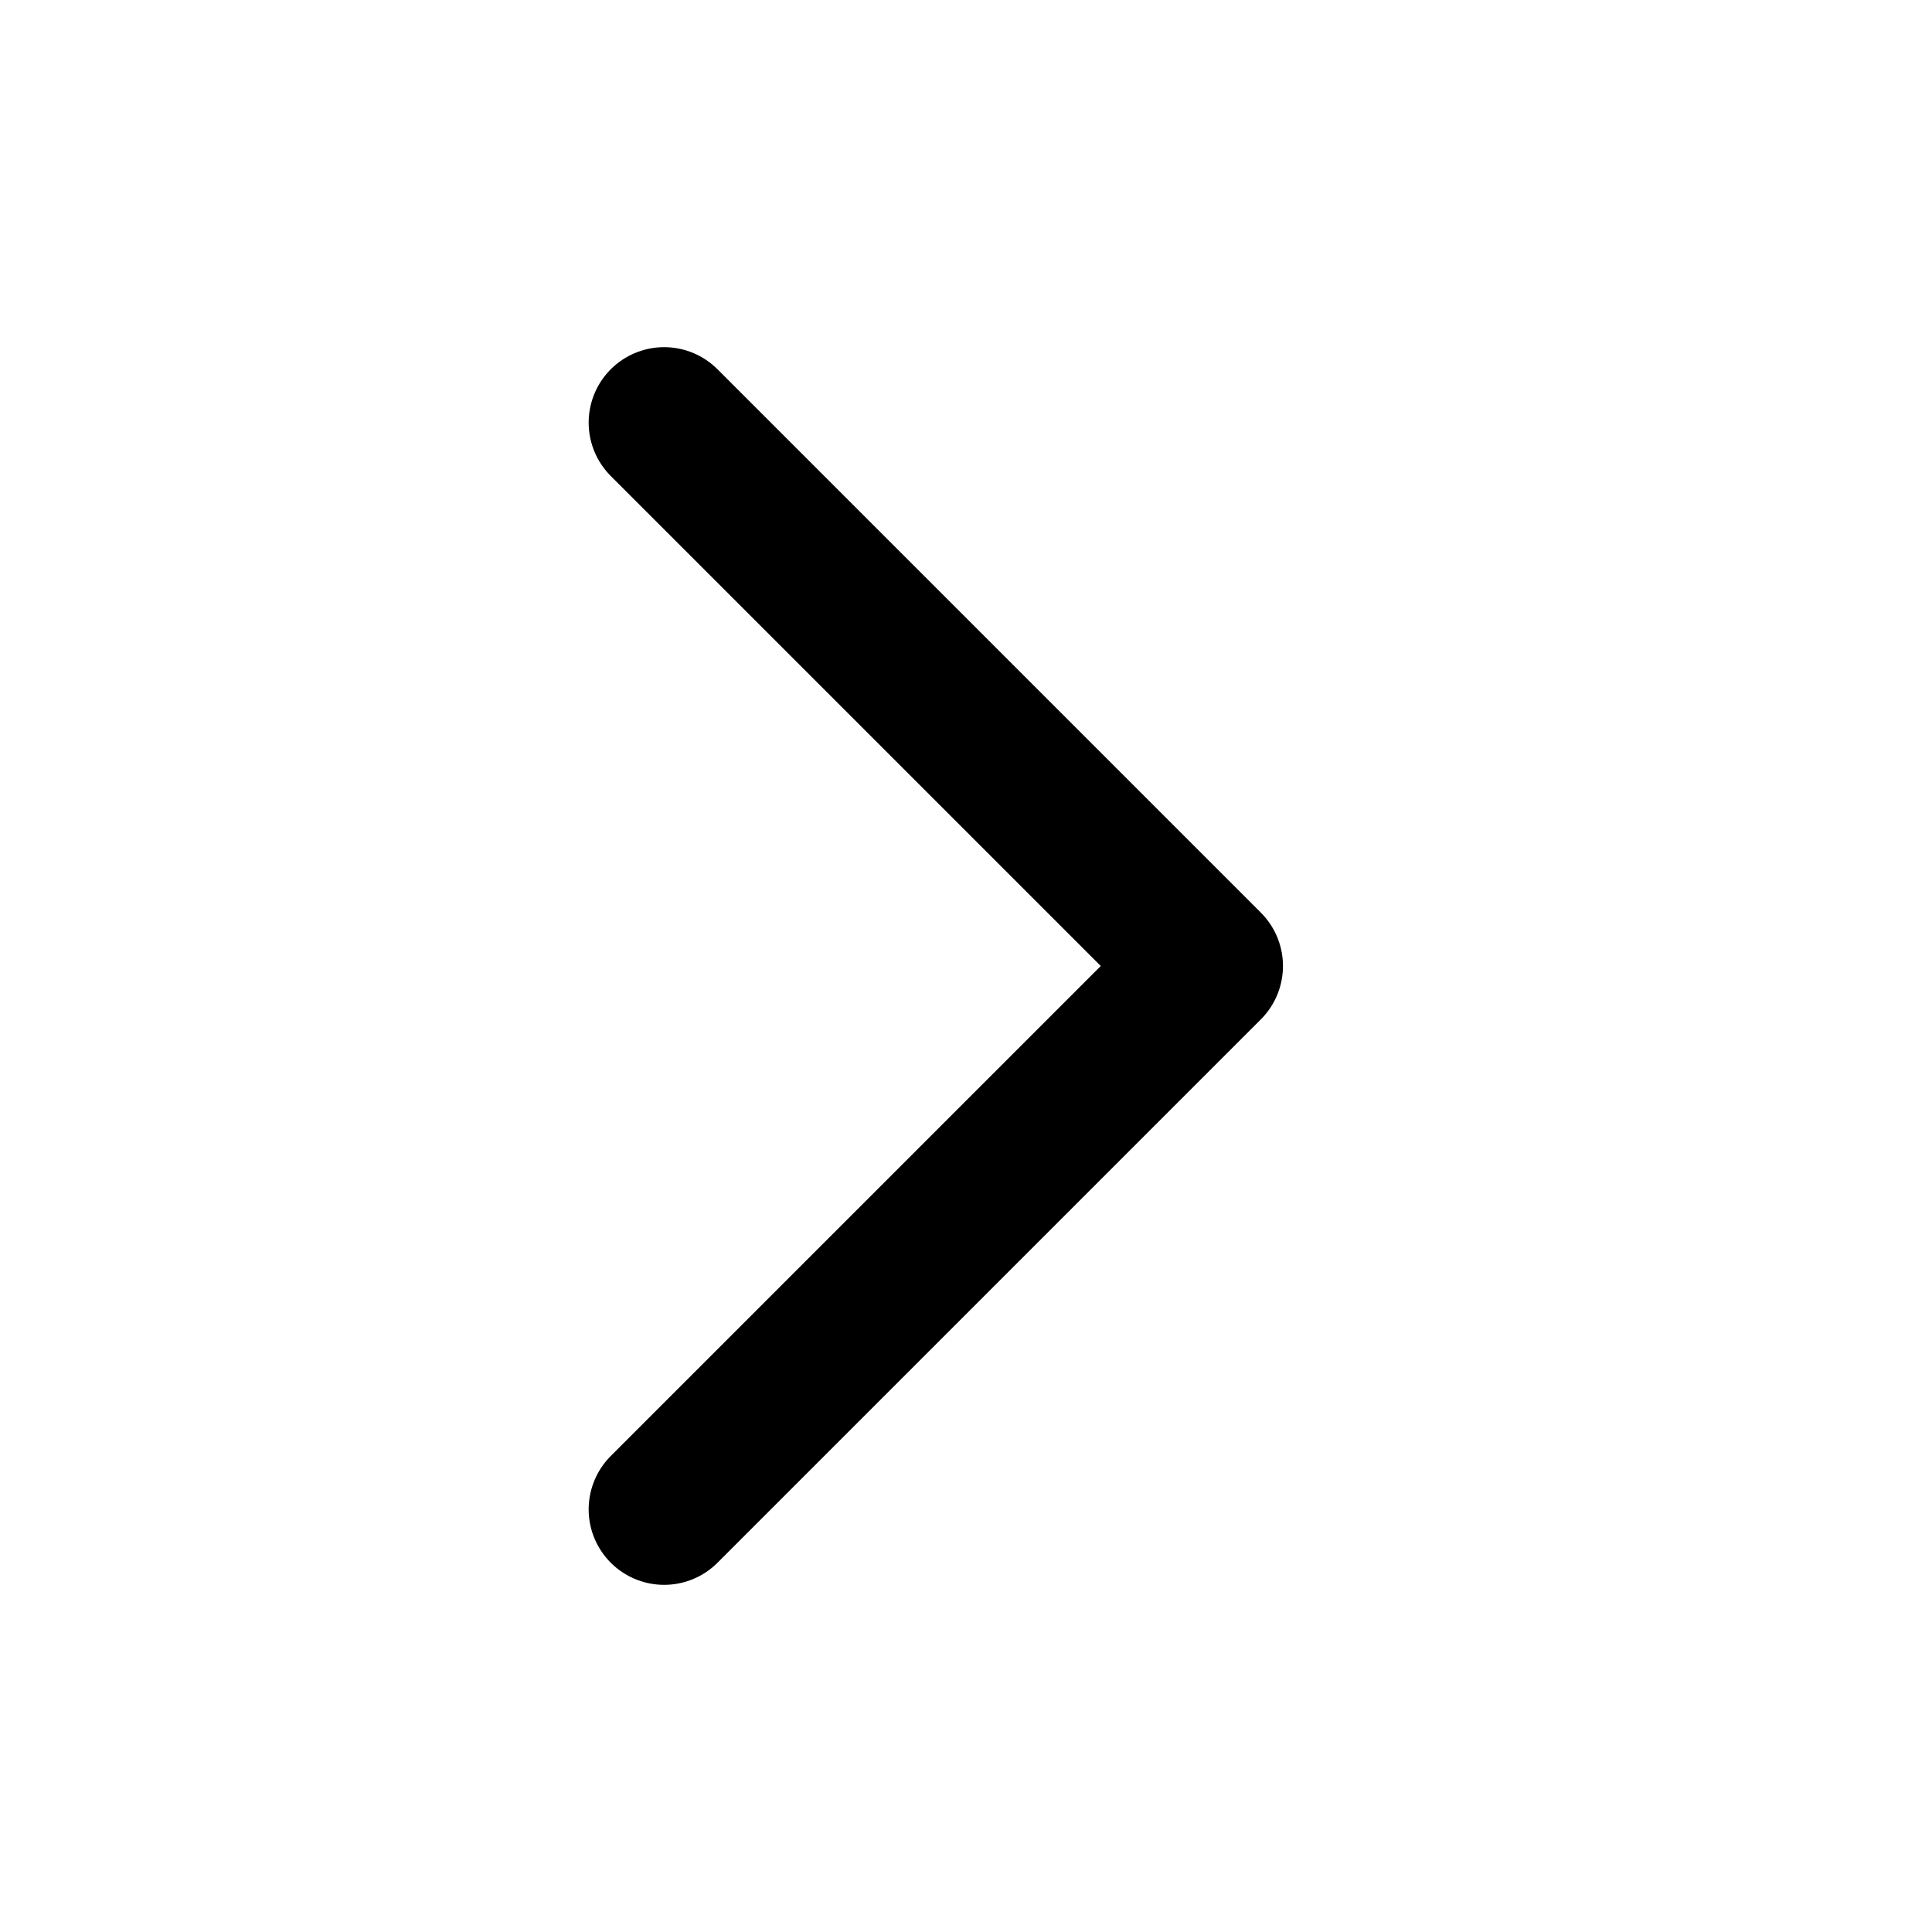
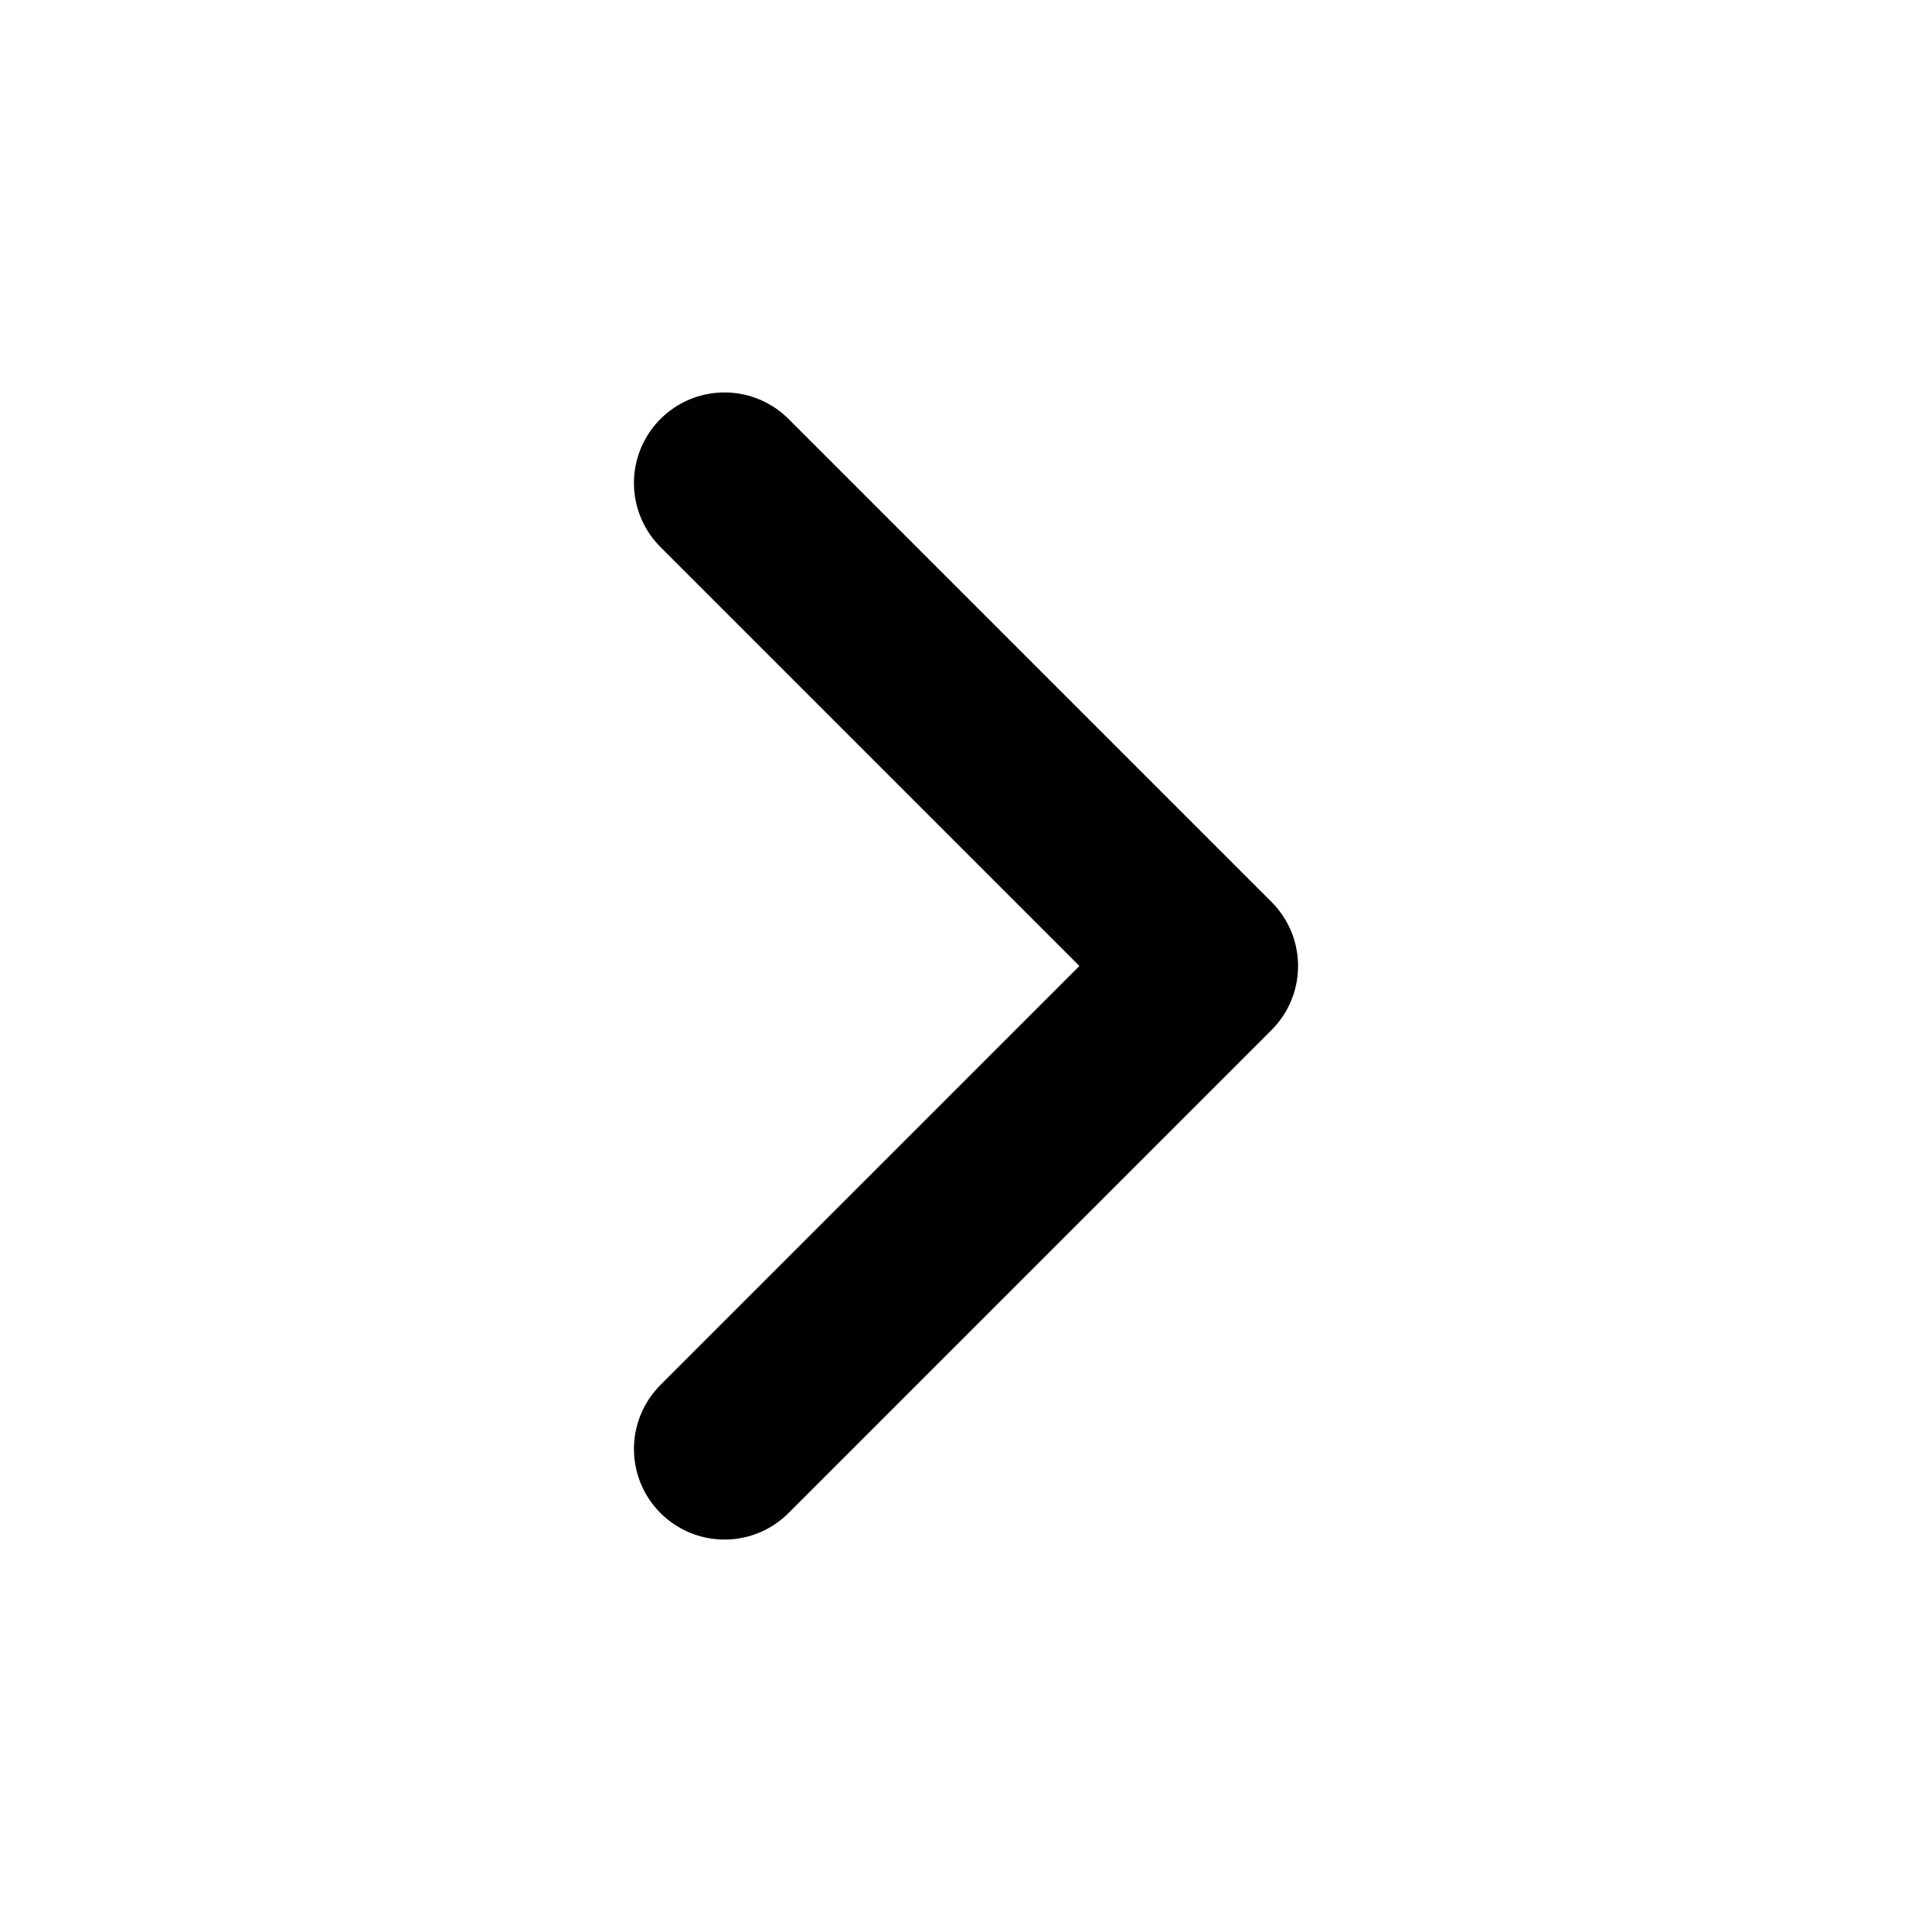
- <svg xmlns="http://www.w3.org/2000/svg" viewBox="0 0 16 16" fill="none" stroke="currentColor" stroke-width="1.25" stroke-linecap="round" stroke-linejoin="round">
-   <path d="M5.5 3.5 10 8l-4.5 4.5" />
+ <svg xmlns="http://www.w3.org/2000/svg" viewBox="0 0 16 16">
+   <path d="M 6 12 L 10 8 L 6 4" stroke="currentColor" fill="none" stroke-linecap="round" stroke-linejoin="round" stroke-width="1.5" />
</svg>
